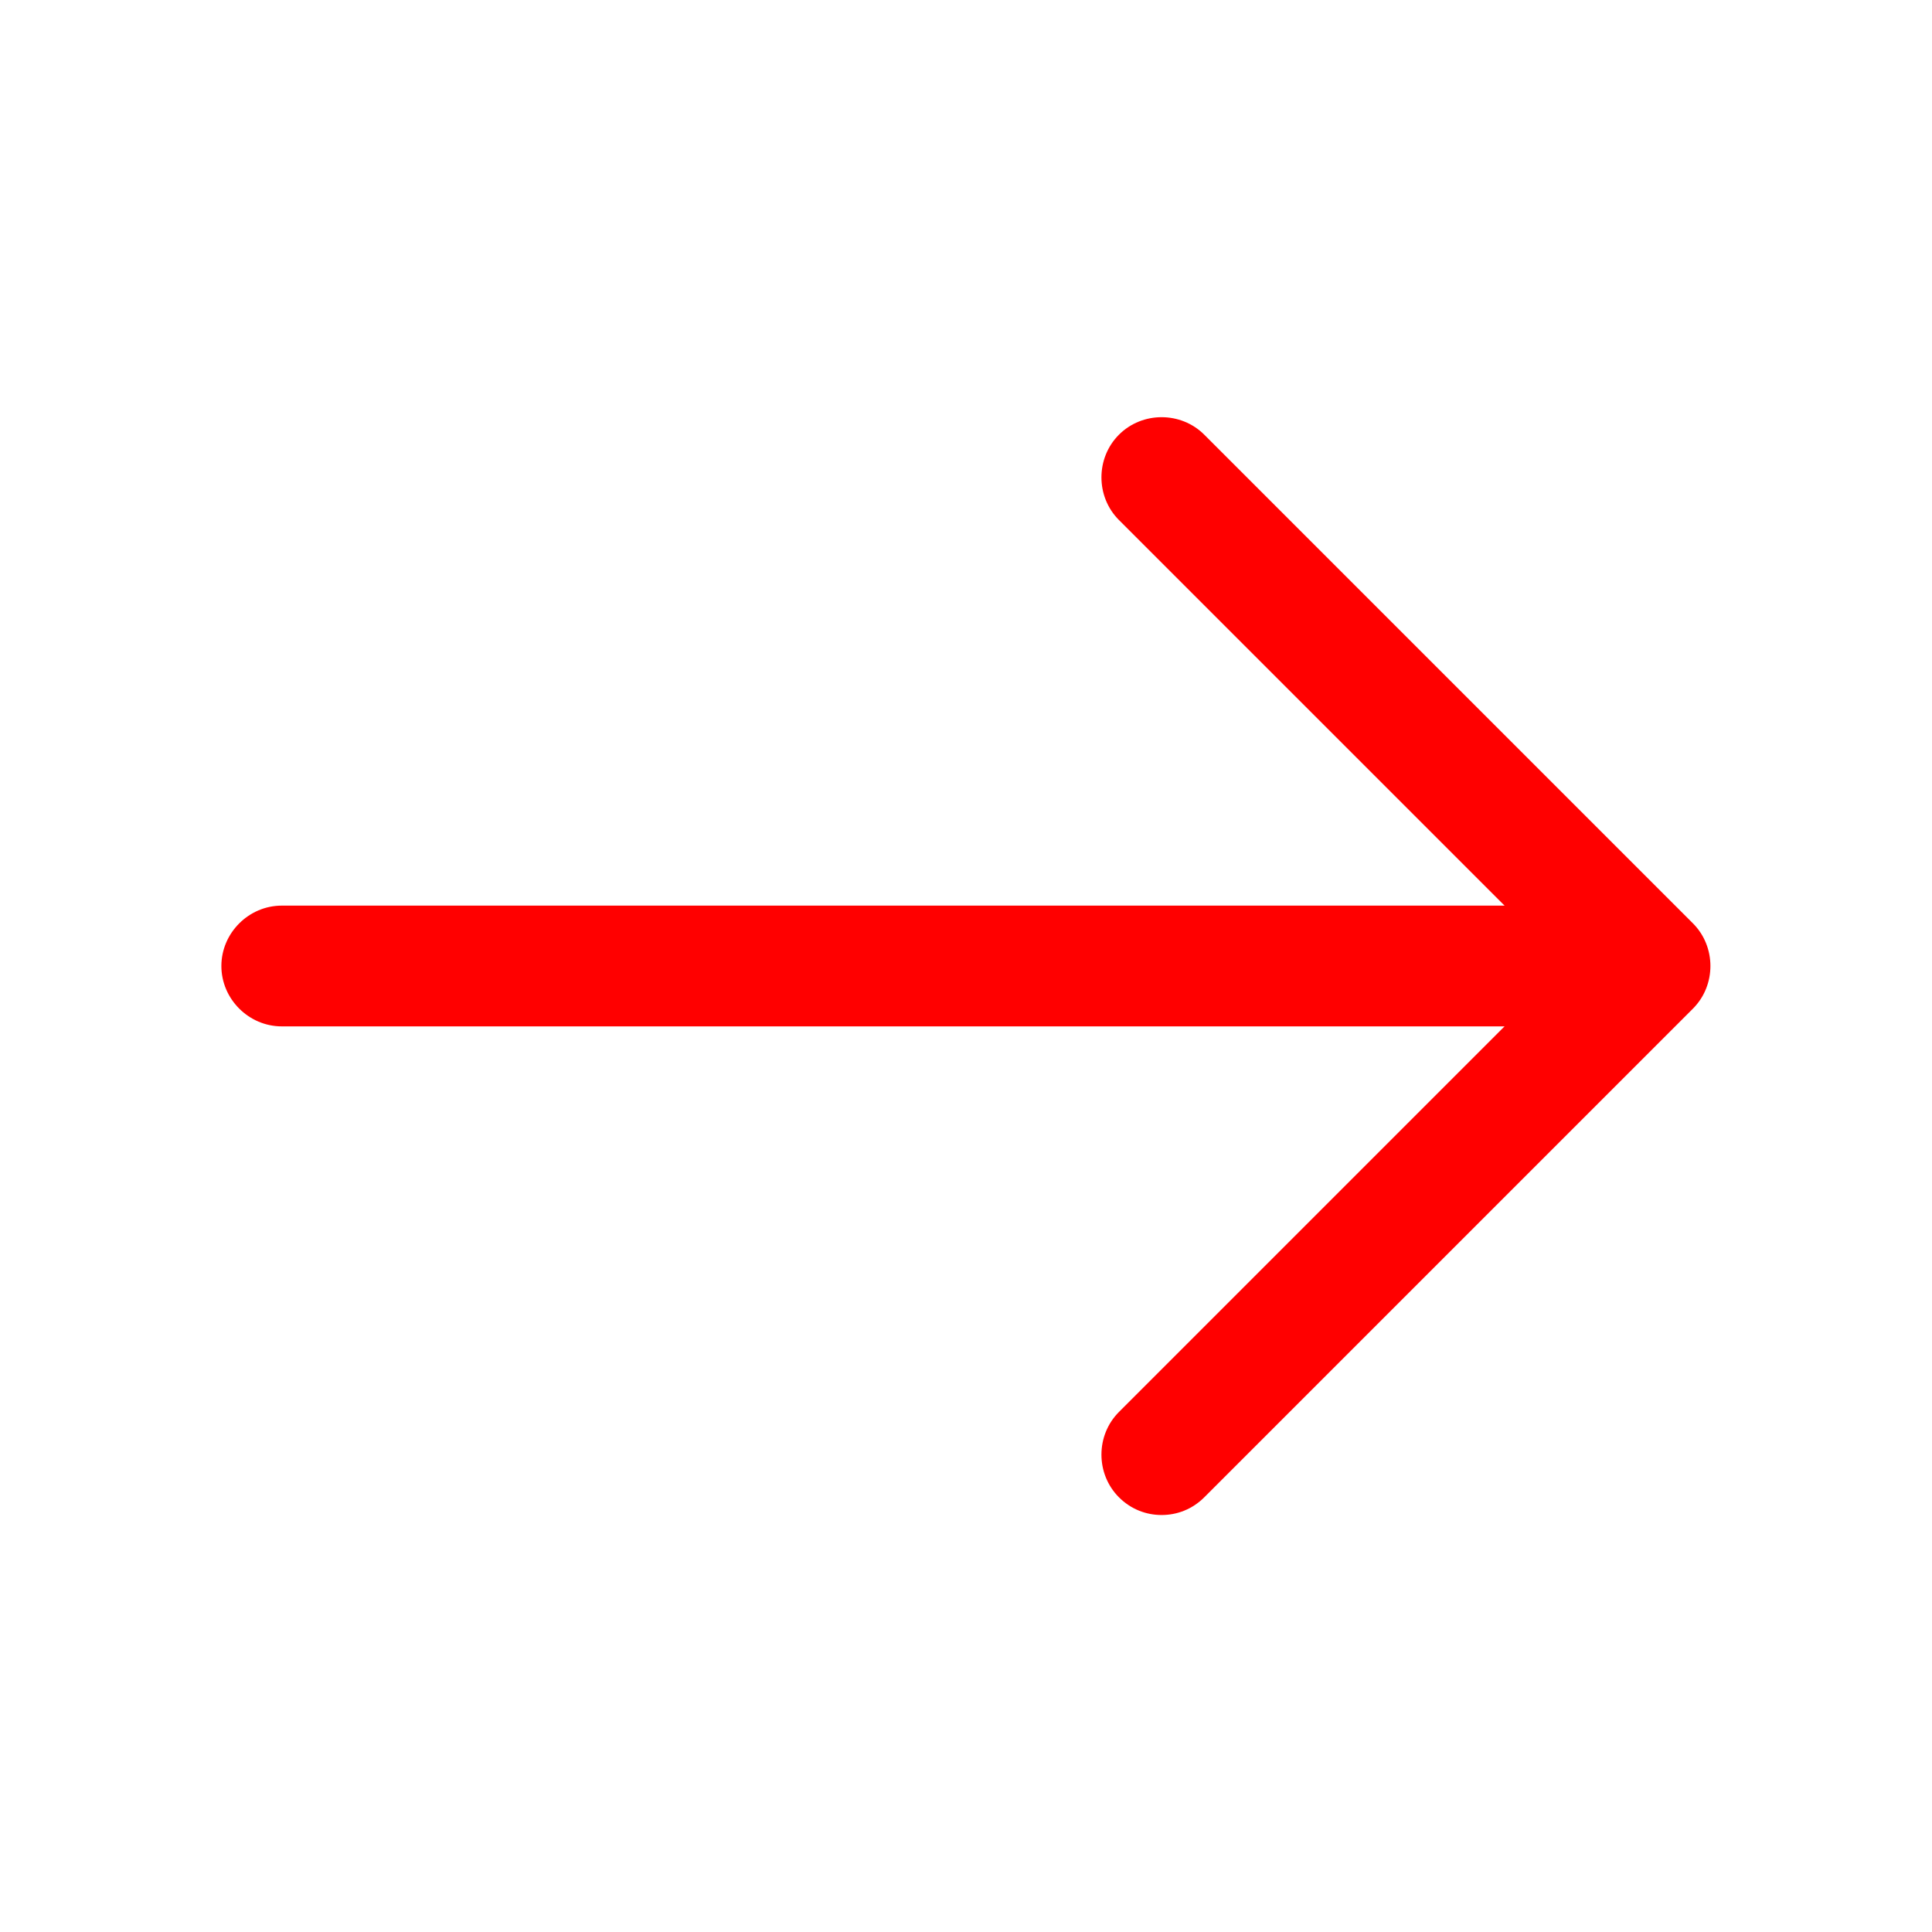
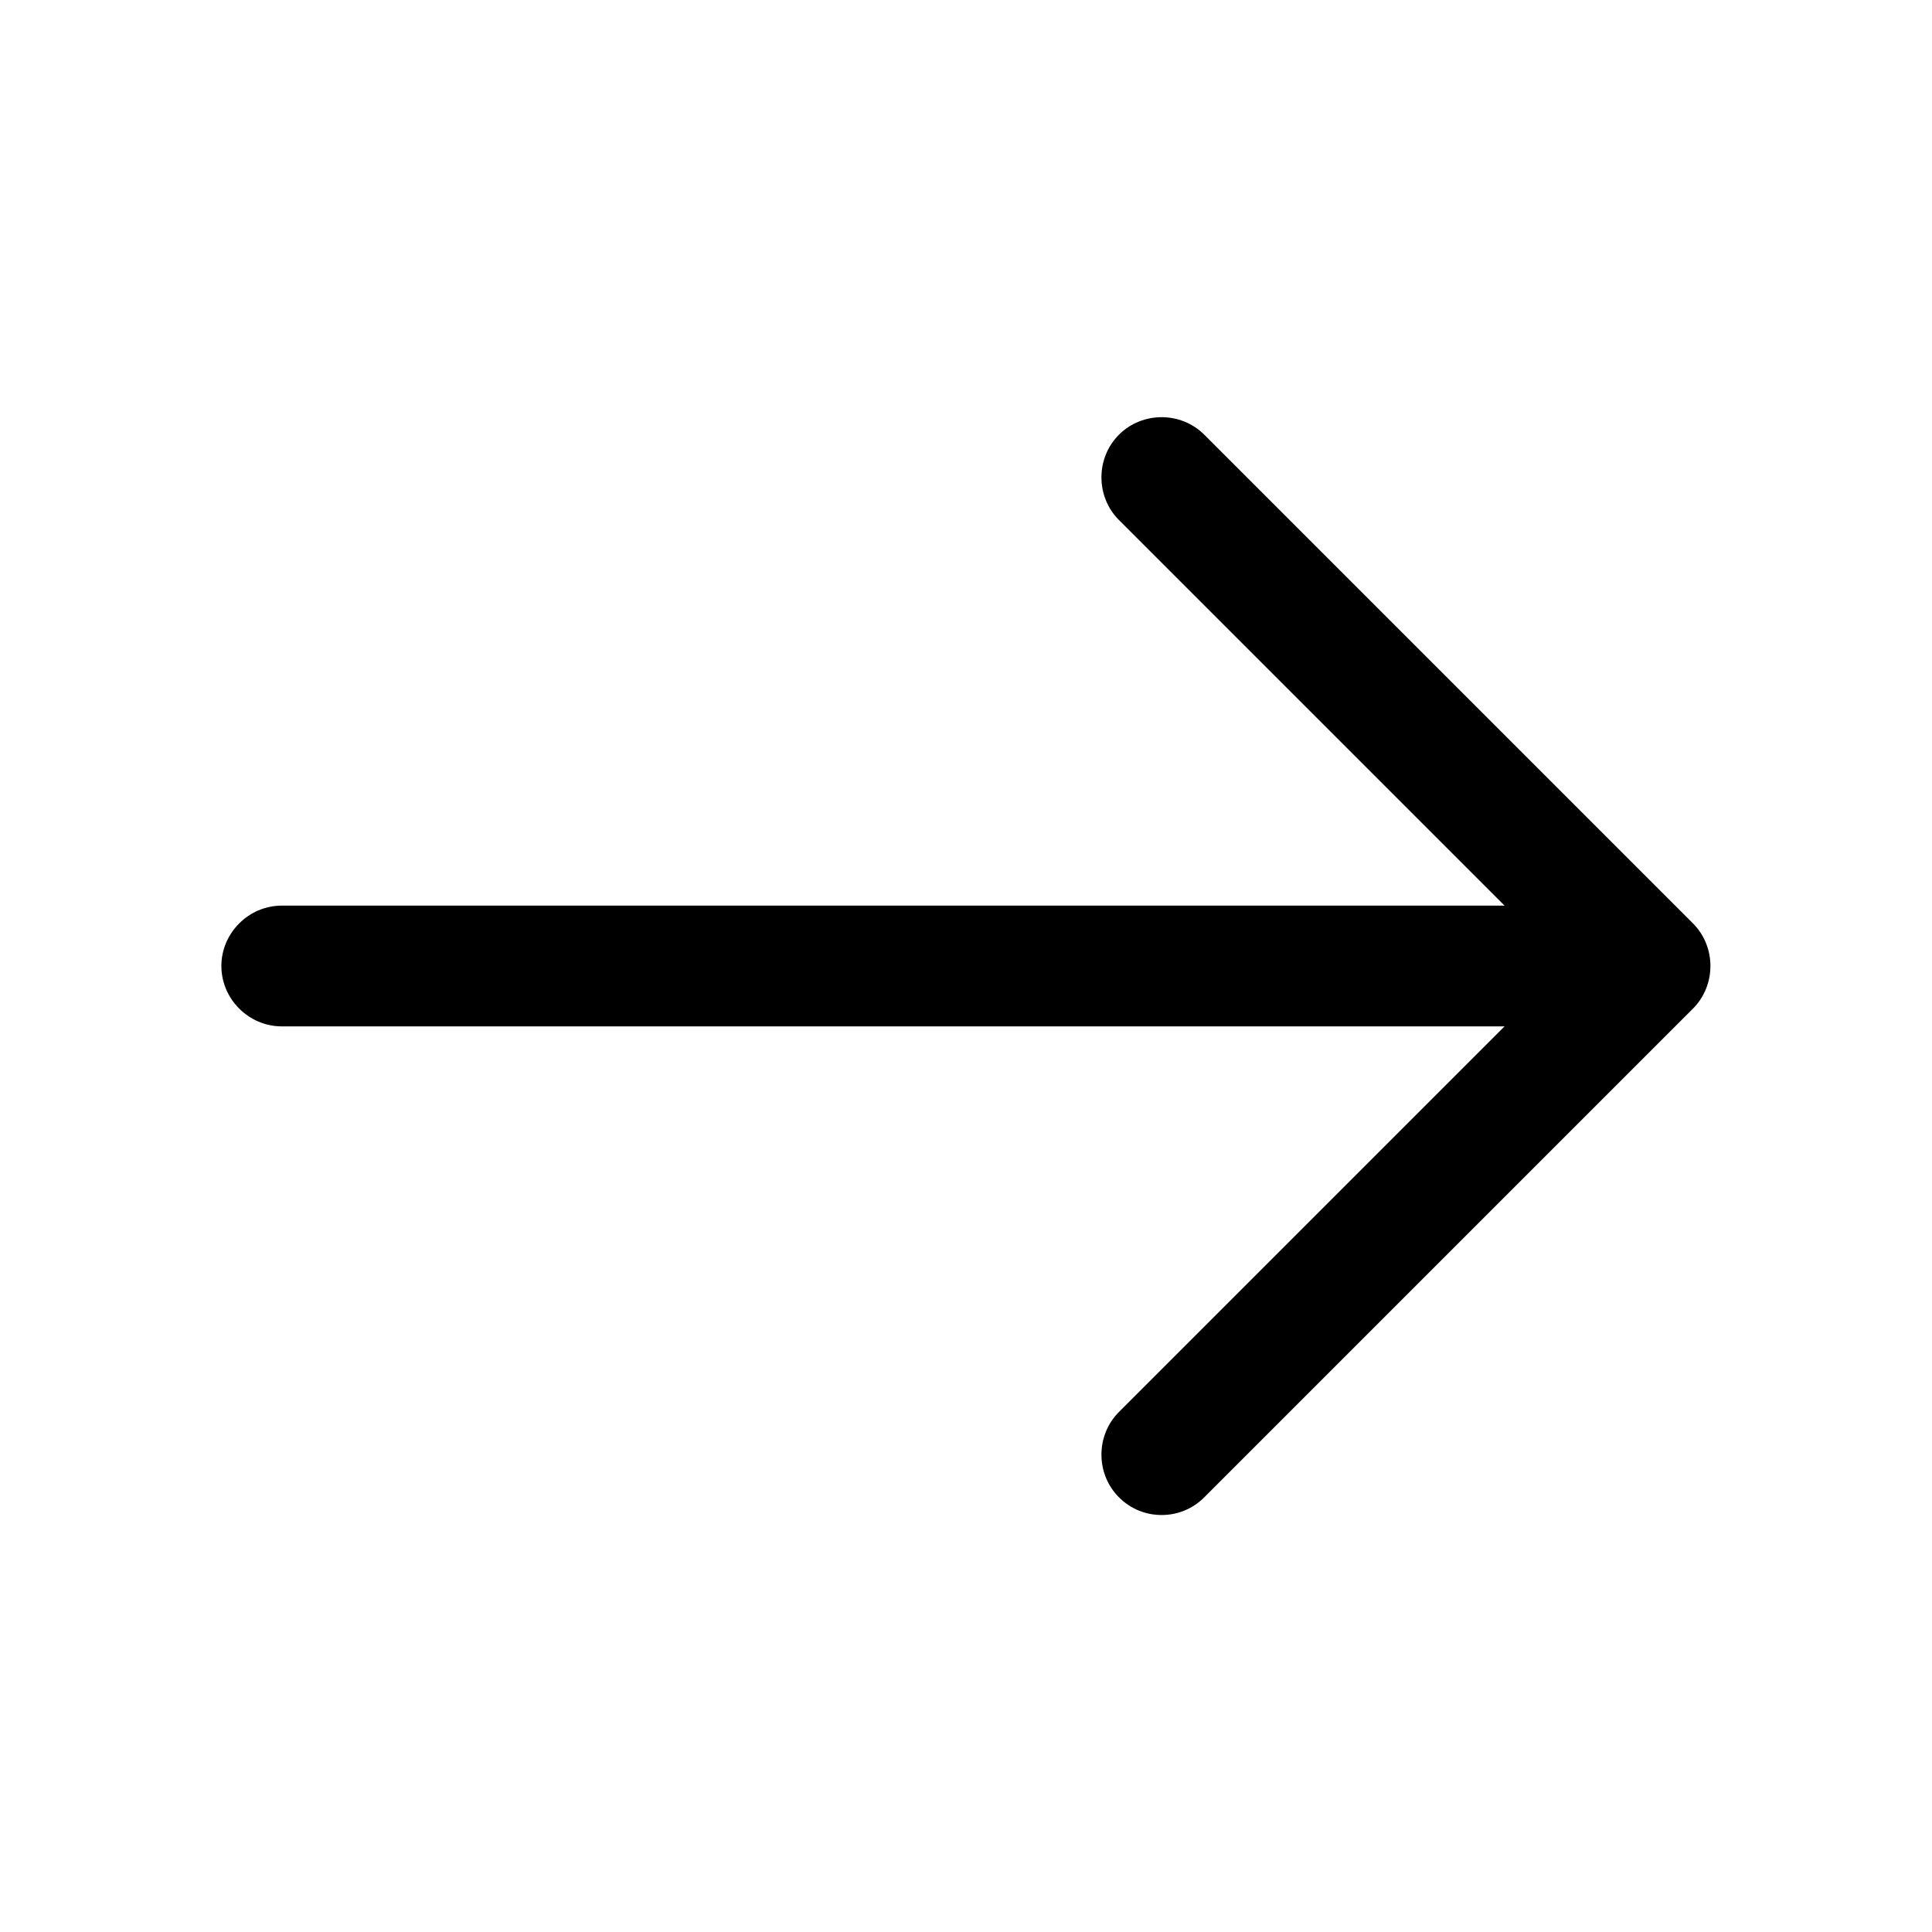
<svg xmlns="http://www.w3.org/2000/svg" width="24" height="24" viewBox="0 0 24 24">
-   <path d="M14.43 18.82C14.24 18.82 14.05 18.75 13.9 18.6C13.61 18.31 13.61 17.83 13.9 17.54L19.44 12L13.9 6.46C13.61 6.17 13.61 5.69 13.9 5.4C14.19 5.11 14.67 5.11 14.96 5.4L21.03 11.47C21.32 11.76 21.32 12.24 21.03 12.53L14.96 18.6C14.81 18.75 14.62 18.82 14.43 18.82Z" fill="red" />
-   <path d="M20.33 12.75H3.5C3.09 12.75 2.75 12.41 2.75 12C2.75 11.59 3.09 11.25 3.5 11.25H20.33C20.74 11.25 21.08 11.59 21.08 12C21.08 12.41 20.74 12.75 20.33 12.75Z" fill="red" />
+   <path d="M14.43 18.82C14.24 18.82 14.05 18.75 13.9 18.6C13.61 18.31 13.61 17.83 13.9 17.54L19.44 12L13.9 6.46C13.61 6.17 13.61 5.69 13.9 5.4C14.19 5.11 14.67 5.11 14.96 5.4L21.03 11.47C21.32 11.76 21.32 12.24 21.03 12.53L14.96 18.6C14.81 18.75 14.62 18.82 14.43 18.82Z" />
+   <path d="M20.33 12.75H3.5C3.09 12.75 2.75 12.41 2.75 12C2.75 11.59 3.09 11.25 3.5 11.25H20.33C20.74 11.25 21.08 11.59 21.08 12C21.08 12.41 20.74 12.75 20.33 12.75Z" />
</svg>
